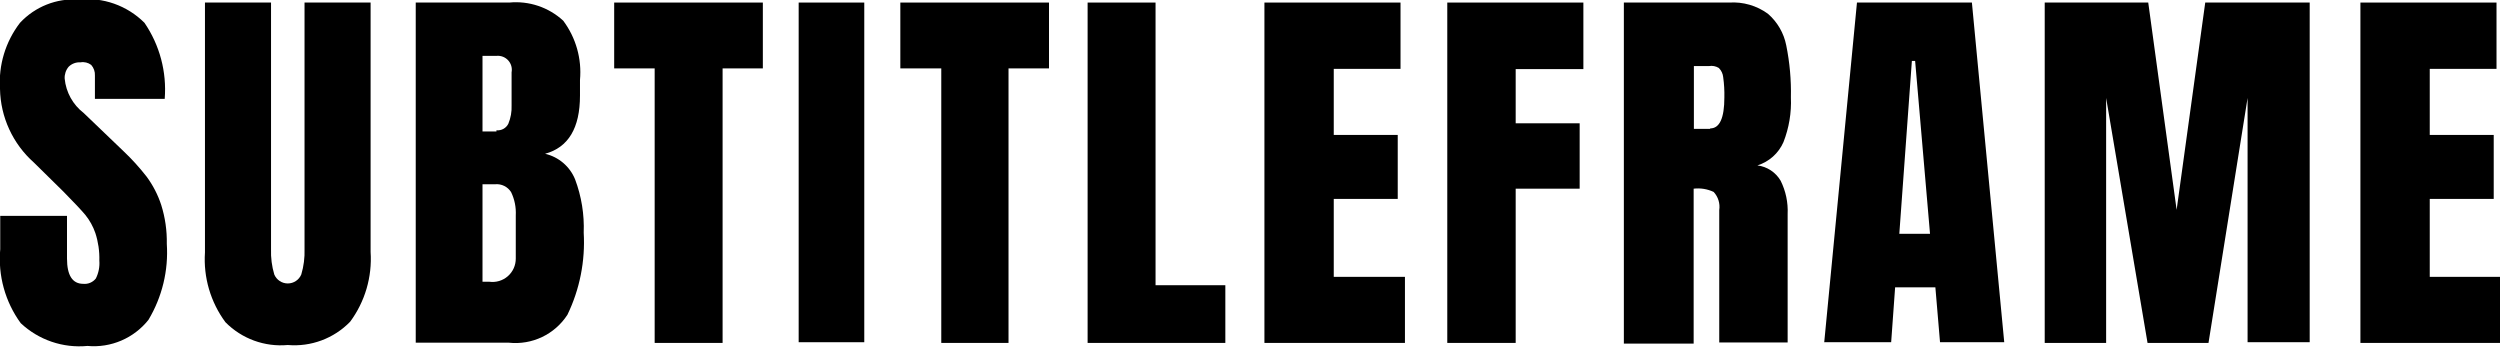
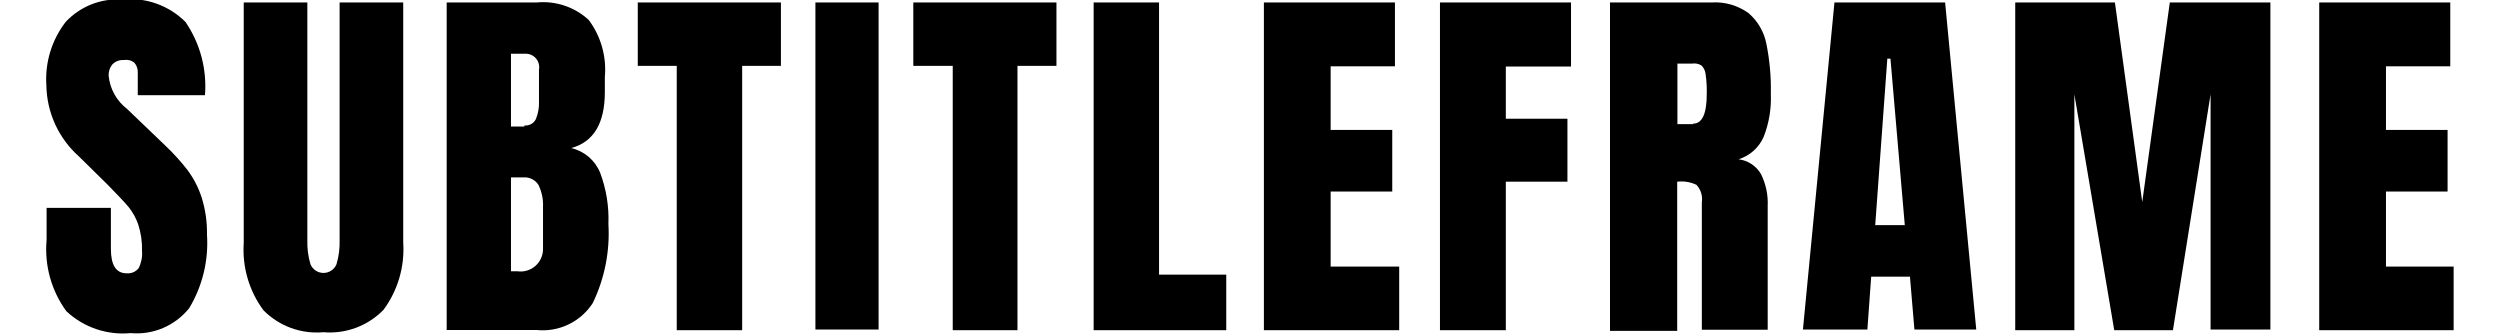
- <svg xmlns="http://www.w3.org/2000/svg" id="sf-logo" data-name="Subtitle Frame logo" viewBox="0 0 107.46 14.88">
+ <svg xmlns="http://www.w3.org/2000/svg" id="sf-logo" data-name="Subtitle Frame logo" viewBox="0 0 107.46 14.88" width="120" height="16">
  <path class="sf-logo" d="M5.43,18.78a4.69,4.69,0,0,1-.88-3.18V14.17H7.42V16q0,1.09.7,1.09a0.61,0.61,0,0,0,.54-0.23,1.46,1.46,0,0,0,.15-0.77,3.5,3.5,0,0,0-.17-1.18,2.58,2.58,0,0,0-.43-0.78q-0.26-.31-0.94-1L6,11.88A4.34,4.34,0,0,1,4.54,8.71,4.19,4.19,0,0,1,5.4,5.87a3.16,3.16,0,0,1,2.51-1,3.49,3.49,0,0,1,2.84,1,5.08,5.08,0,0,1,.87,3.27h-3l0-1a0.64,0.64,0,0,0-.16-0.46A0.59,0.59,0,0,0,8,7.57a0.66,0.66,0,0,0-.51.19,0.73,0.73,0,0,0-.17.51,2.12,2.12,0,0,0,.82,1.48l1.7,1.63a9.75,9.75,0,0,1,1,1.1,4.3,4.3,0,0,1,.63,1.22,5.25,5.25,0,0,1,.24,1.67,5.64,5.64,0,0,1-.79,3.27A3,3,0,0,1,8.3,19.76,3.68,3.68,0,0,1,5.43,18.78Z" transform="translate(-4.54 -4.89)" />
  <path class="sf-logo" d="M14.23,18.74a4.54,4.54,0,0,1-.88-3V5h2.84V15.6a3.43,3.43,0,0,0,.14,1.09,0.63,0.63,0,0,0,1.16,0,3.42,3.42,0,0,0,.14-1.1V5h2.84V15.72a4.54,4.54,0,0,1-.88,3,3.34,3.34,0,0,1-2.68,1A3.34,3.34,0,0,1,14.23,18.74Z" transform="translate(-4.54 -4.89)" />
  <path class="sf-logo" d="M22.43,5h4a3,3,0,0,1,2.32.78,3.7,3.7,0,0,1,.72,2.55V9q0,2.09-1.5,2.5a1.84,1.84,0,0,1,1.29,1.1,5.87,5.87,0,0,1,.37,2.29,7.15,7.15,0,0,1-.7,3.53,2.66,2.66,0,0,1-2.52,1.2h-4V5Zm3.45,5.49a0.51,0.51,0,0,0,.51-0.28,1.85,1.85,0,0,0,.14-0.79V8a0.6,0.6,0,0,0-.63-0.71H25.28v3.25h0.6ZM26.71,16V14.15a2.05,2.05,0,0,0-.2-1,0.73,0.73,0,0,0-.69-0.34H25.28V17l0.29,0A1,1,0,0,0,26.71,16Z" transform="translate(-4.54 -4.89)" />
  <path class="sf-logo" d="M32.68,19.63V7.83H30.94V5h6.39V7.83H35.6v11.8H32.68Z" transform="translate(-4.54 -4.89)" />
  <path class="sf-logo" d="M38.87,19.63V5h2.82v14.6H38.87Z" transform="translate(-4.54 -4.89)" />
  <path class="sf-logo" d="M45,19.63V7.83H43.24V5h6.39V7.83H47.89v11.8H45Z" transform="translate(-4.54 -4.89)" />
  <path class="sf-logo" d="M51.29,19.63V5h2.92V17.15h3v2.48H51.29Z" transform="translate(-4.54 -4.89)" />
  <path class="sf-logo" d="M58.89,19.63V5h5.85V7.85H61.87v2.84h2.75v2.75H61.87v3.35h3.06v2.84h-6Z" transform="translate(-4.54 -4.89)" />
  <path class="sf-logo" d="M66.75,19.63V5h5.85V7.86H69.69v2.33h2.75V13H69.69v6.63H66.75Z" transform="translate(-4.54 -4.89)" />
  <path class="sf-logo" d="M74.38,5h4.49a2.54,2.54,0,0,1,1.66.48,2.41,2.41,0,0,1,.79,1.36,10.13,10.13,0,0,1,.2,2.24A4.71,4.71,0,0,1,81.2,11a1.81,1.81,0,0,1-1.12,1,1.35,1.35,0,0,1,1,.66,2.91,2.91,0,0,1,.3,1.43l0,5.52H78.44V13.92a0.94,0.94,0,0,0-.24-0.78A1.59,1.59,0,0,0,77.34,13v6.66h-3V5Zm3.67,5.41q0.61,0,.61-1.33a5.39,5.39,0,0,0-.05-0.87,0.64,0.64,0,0,0-.19-0.4A0.61,0.61,0,0,0,78,7.73H77.35v2.7h0.7Z" transform="translate(-4.54 -4.89)" />
  <path class="sf-logo" d="M82.95,19.63L84.36,5H89.3l1.39,14.6H87.93l-0.2-2.36H86l-0.17,2.36H82.95Zm3.23-4.69H87.5L86.86,7.51H86.72Z" transform="translate(-4.54 -4.89)" />
  <path class="sf-logo" d="M92.43,19.63V5h4.45l1.22,8.91L99.33,5h4.49v14.6h-2.67V9.1L99.47,19.63H96.85L95.07,9.1V19.63H92.43Z" transform="translate(-4.54 -4.89)" />
  <path class="sf-logo" d="M106,19.63V5h5.85V7.85h-2.87v2.84h2.75v2.75h-2.75v3.35H112v2.84h-6Z" transform="translate(-4.54 -4.89)" />
</svg>
